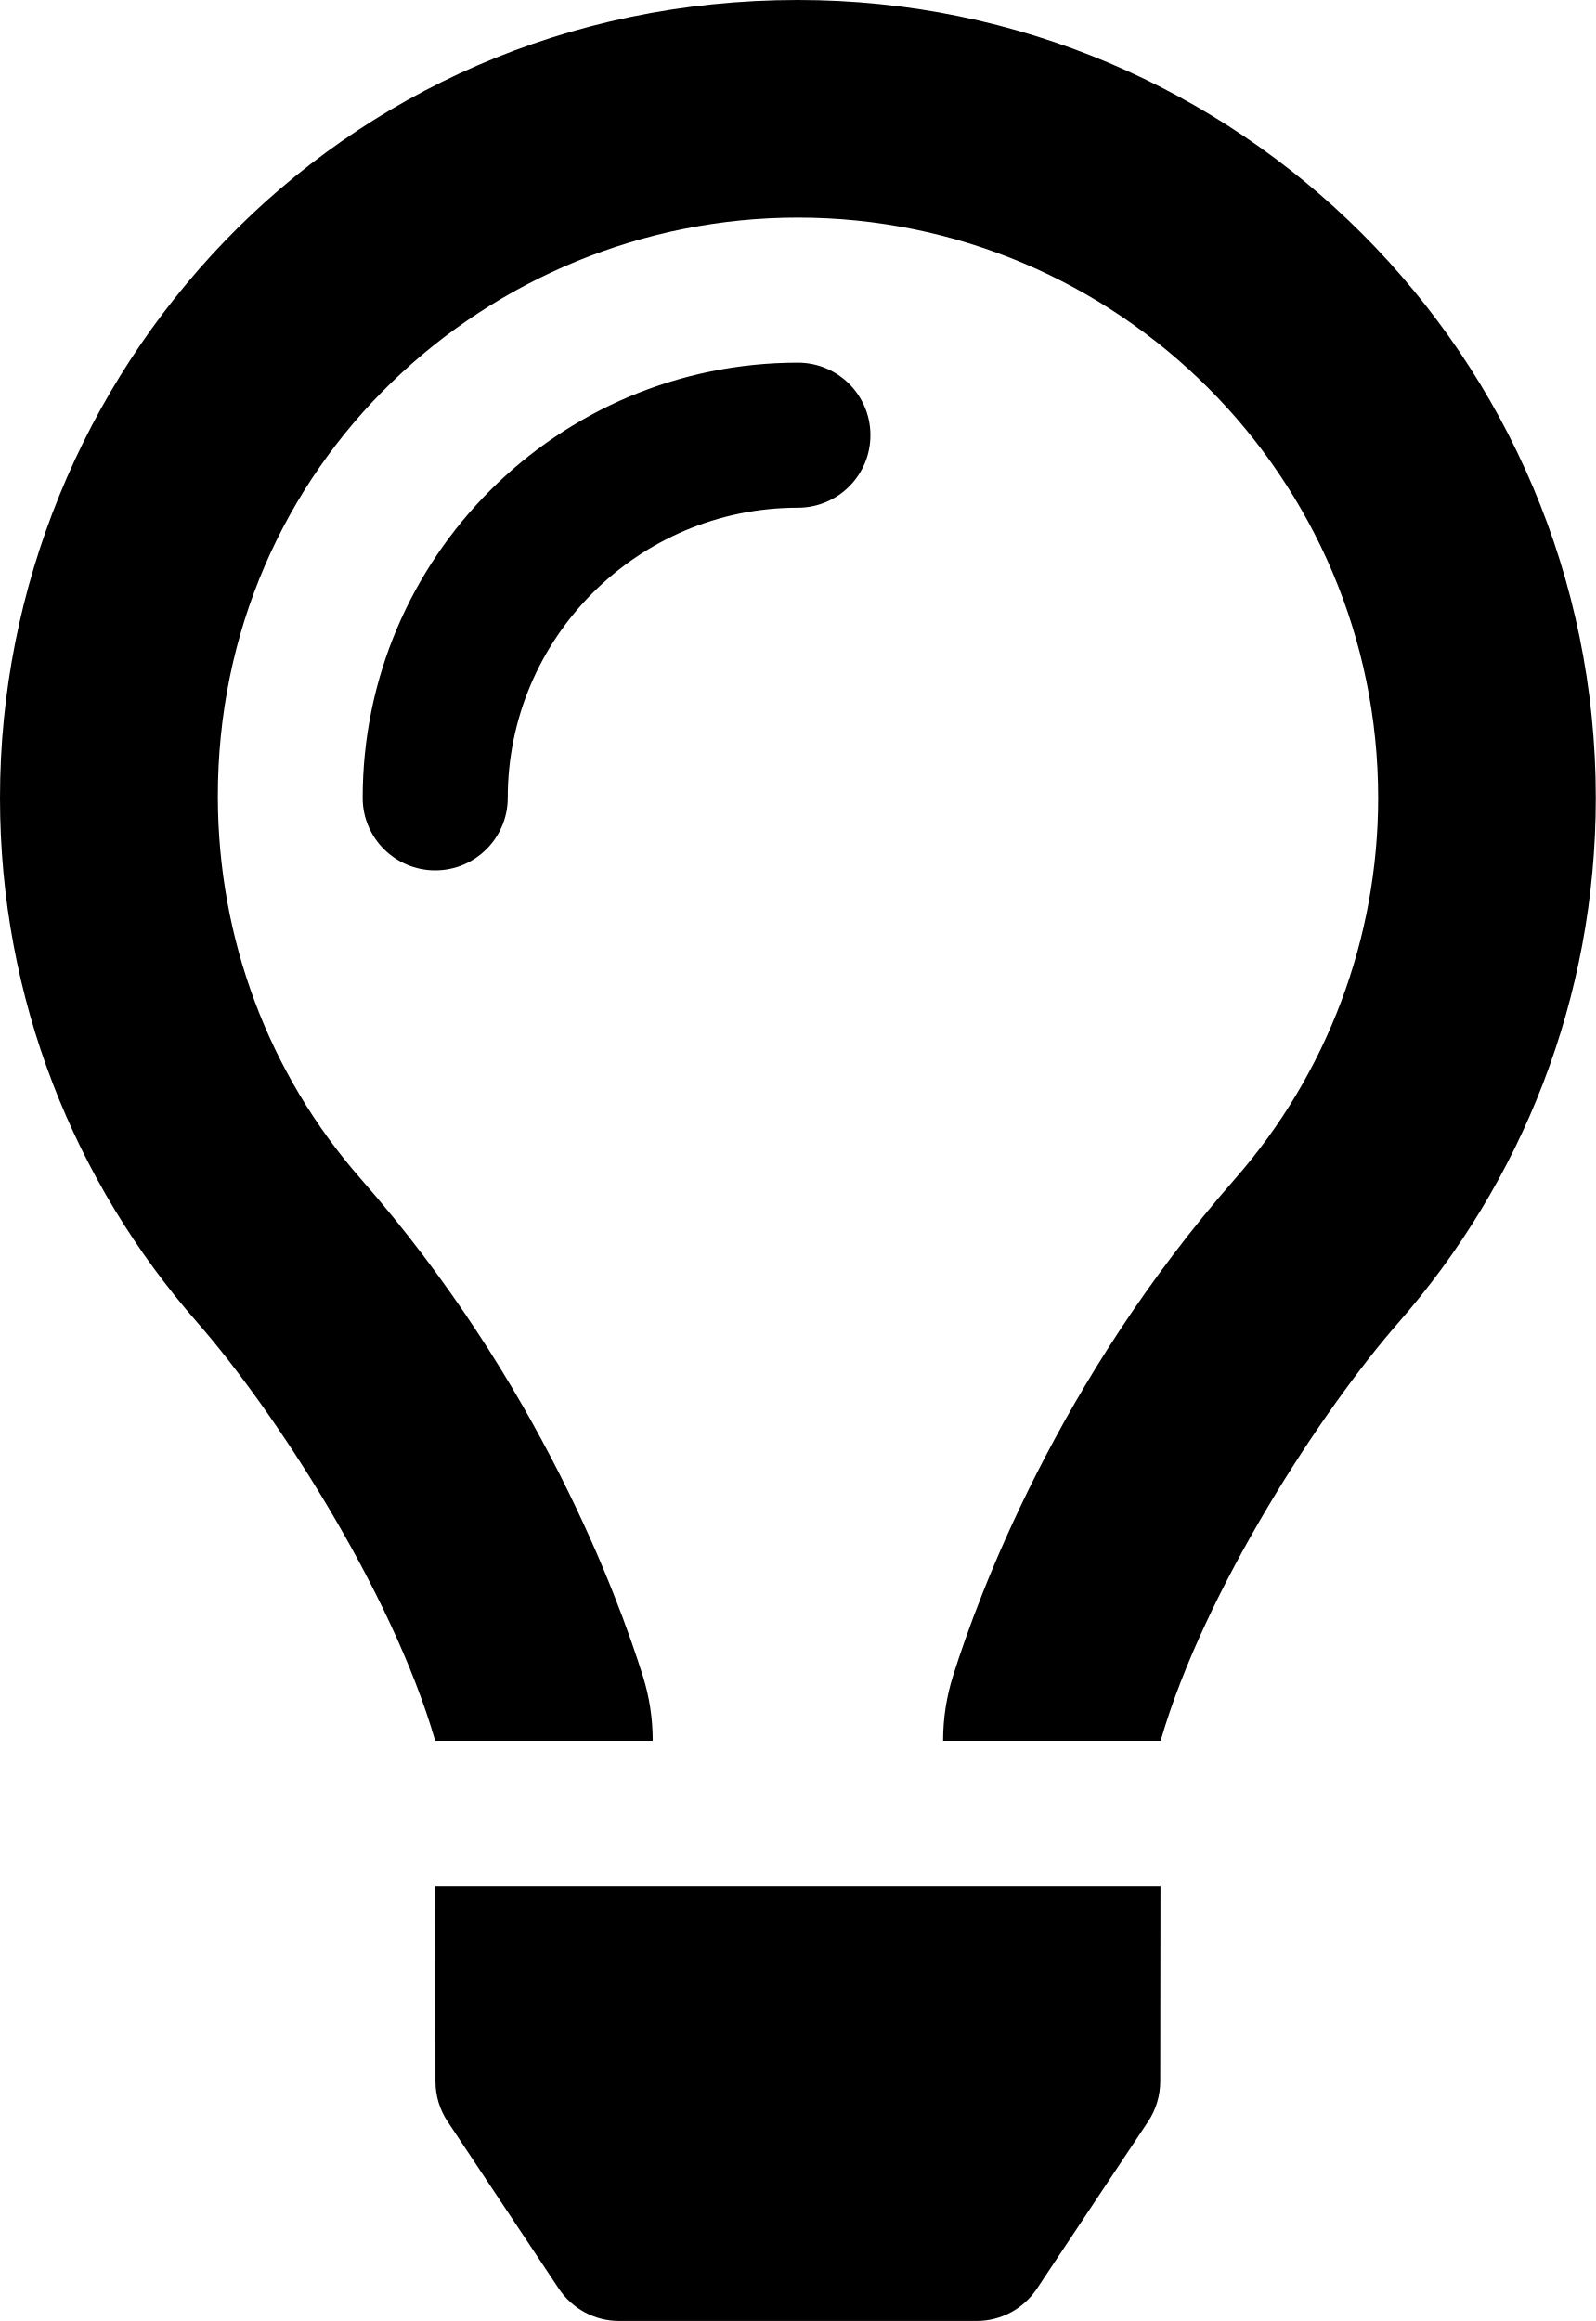
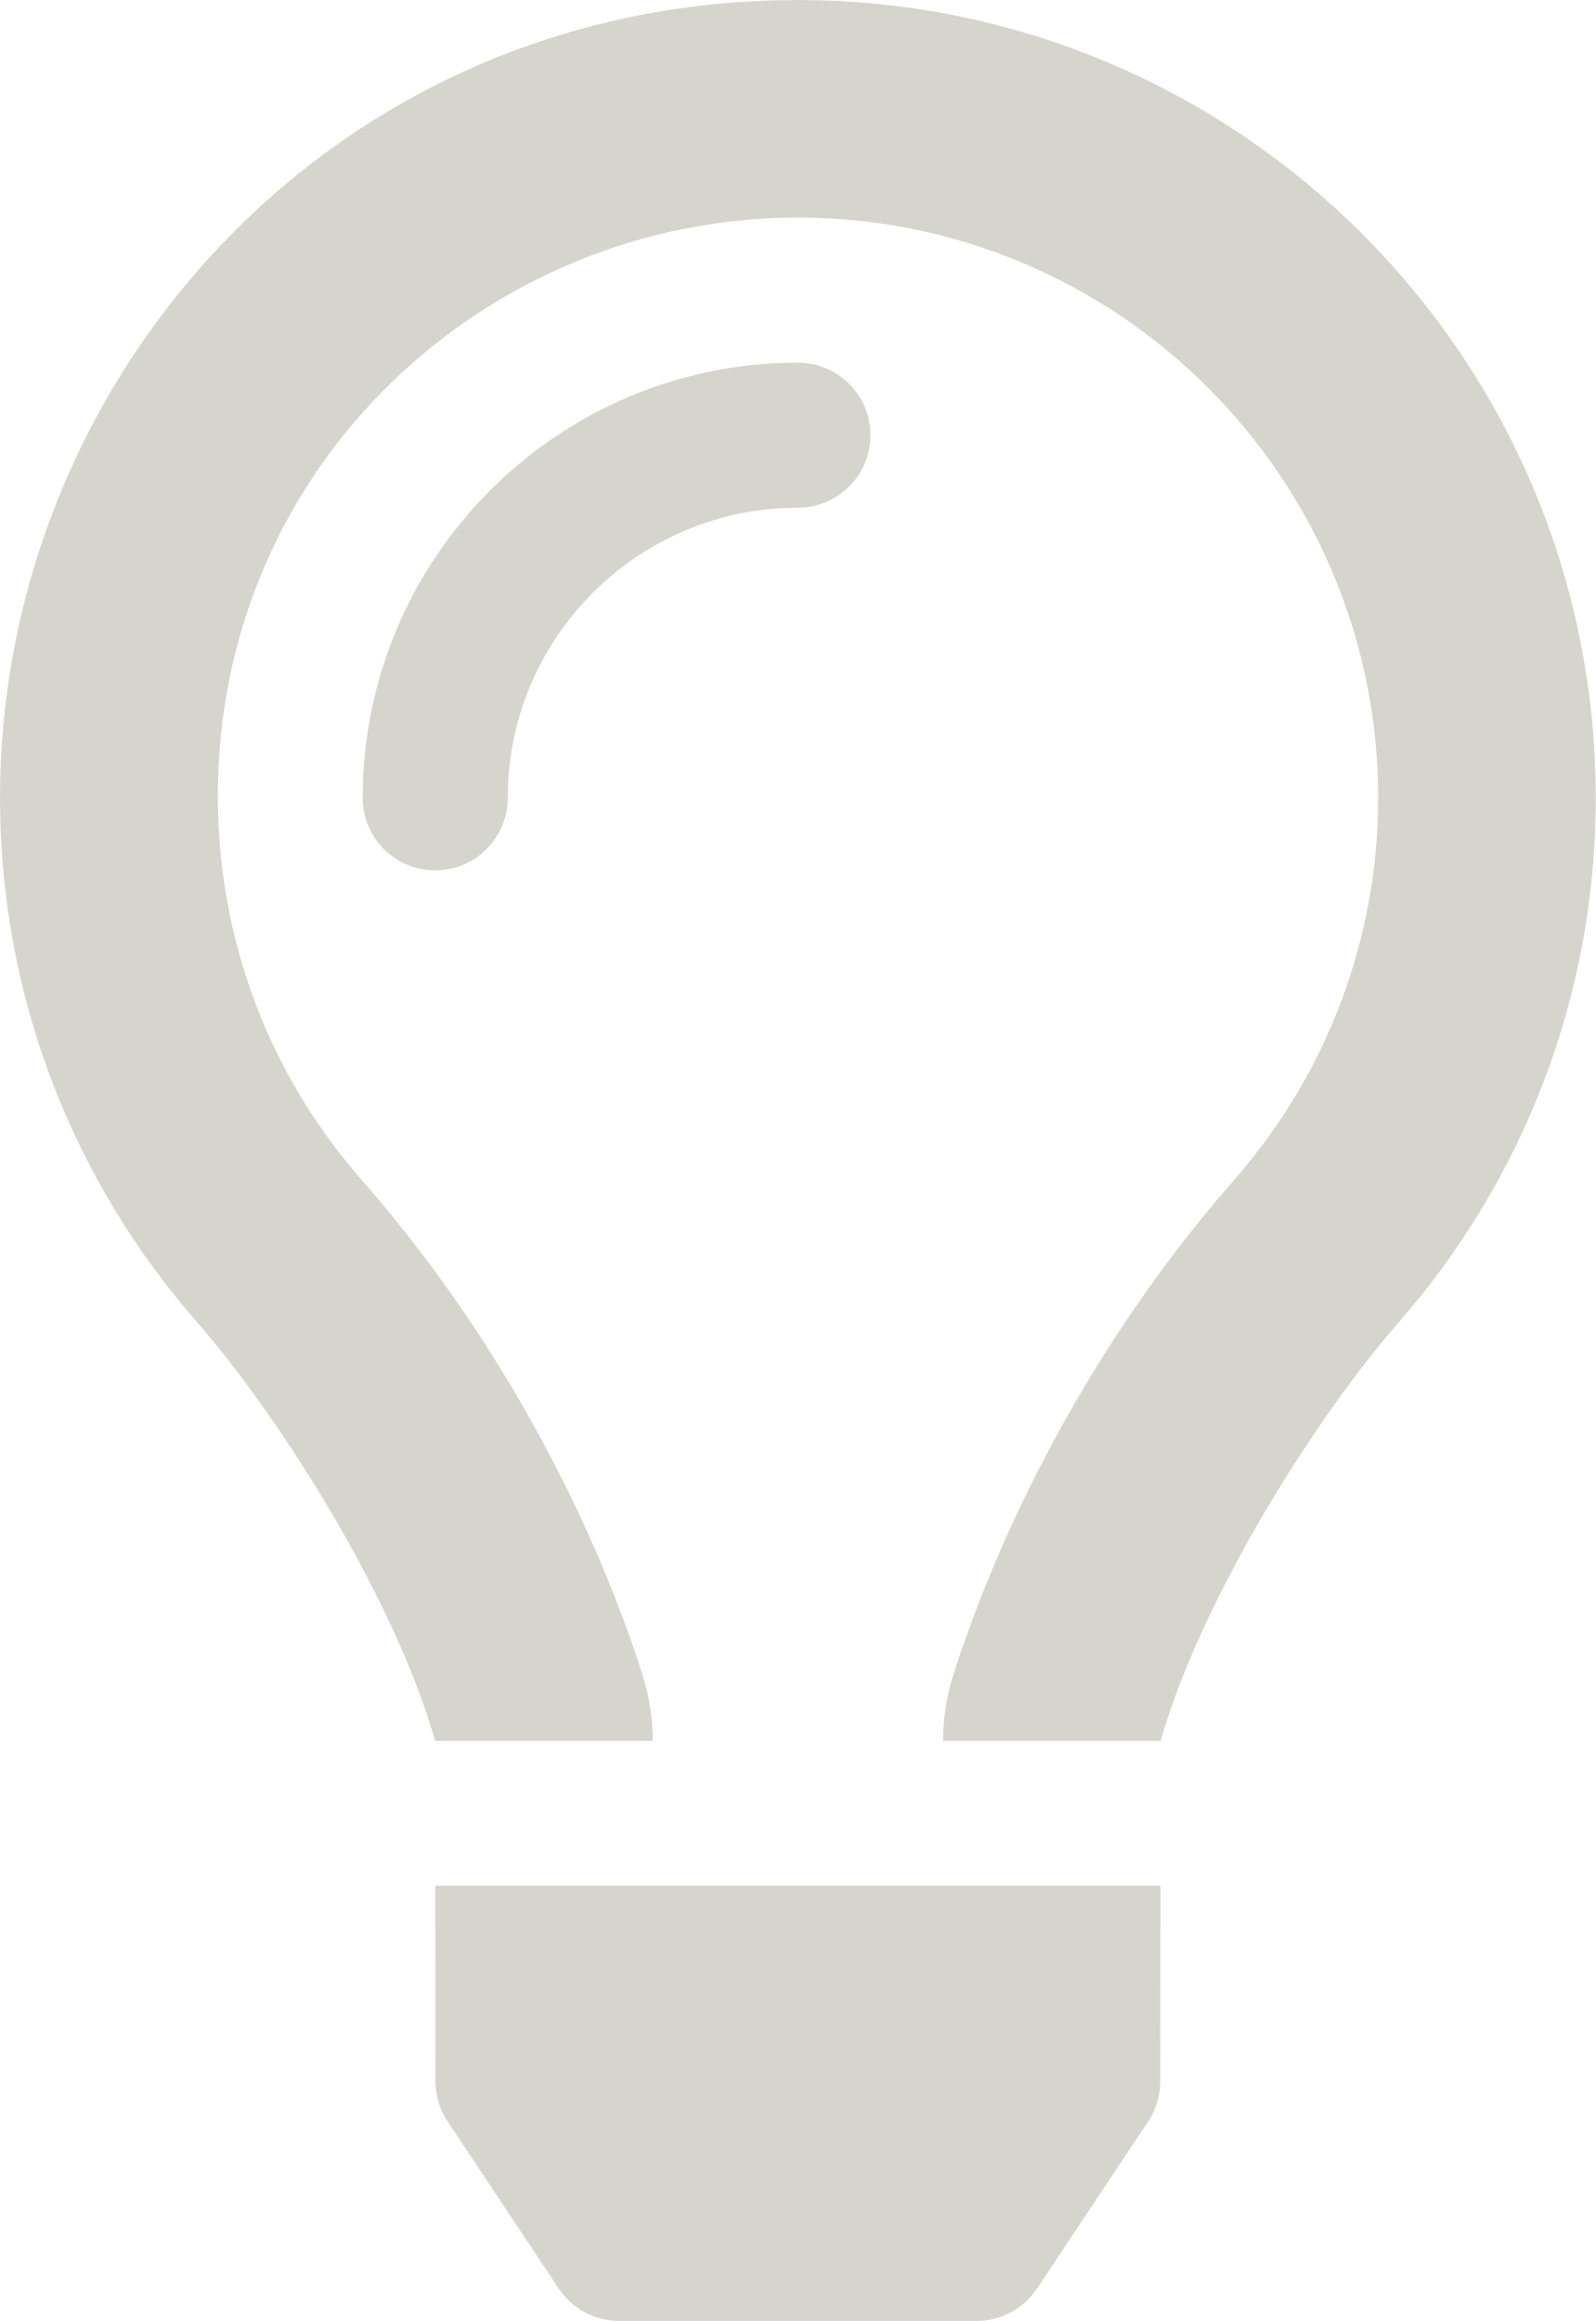
<svg xmlns="http://www.w3.org/2000/svg" viewBox="0 0 352 512">
-   <path d="M176 80c-52.94 0-96 43.06-96 96 0 8.84 7.16 16 16 16s16-7.16 16-16c0-35.3 28.72-64 64-64 8.84 0 16-7.16 16-16s-7.16-16-16-16zM96.06 459.17c0 3.15.93 6.22 2.68 8.84l24.51 36.84c2.97 4.46 7.97 7.14 13.32 7.14h78.85c5.36 0 10.36-2.68 13.32-7.14l24.51-36.84c1.74-2.62 2.67-5.7 2.68-8.84l.05-43.18H96.02l.04 43.18zM176 0C73.72 0 0 82.97 0 176c0 44.37 16.45 84.85 43.56 115.78 16.64 18.99 42.74 58.8 52.42 92.16v.06h48v-.12c-.01-4.77-.72-9.51-2.15-14.07-5.59-17.81-22.82-64.77-62.17-109.67-20.54-23.43-31.52-53.15-31.61-84.14-.2-73.64 59.67-128 127.95-128 70.58 0 128 57.42 128 128 0 30.97-11.24 60.85-31.65 84.14-39.11 44.61-56.42 91.47-62.1 109.46a47.507 47.507 0 0 0-2.22 14.3v.1h48v-.05c9.68-33.37 35.78-73.18 52.42-92.16C335.55 260.85 352 220.37 352 176 352 78.8 273.2 0 176 0z" />
+   <path style="fill:#D5D5CE;" d="M176 80c-52.94 0-96 43.06-96 96 0 8.84 7.16 16 16 16s16-7.16 16-16c0-35.3 28.72-64 64-64 8.84 0 16-7.16 16-16s-7.16-16-16-16zM96.06 459.17c0 3.15.93 6.22 2.68 8.84l24.51 36.84c2.97 4.46 7.97 7.14 13.32 7.14h78.85c5.36 0 10.36-2.68 13.32-7.14l24.51-36.84c1.74-2.62 2.67-5.7 2.68-8.84l.05-43.18H96.02l.04 43.18zM176 0C73.72 0 0 82.97 0 176c0 44.37 16.45 84.85 43.56 115.78 16.64 18.99 42.74 58.8 52.42 92.16v.06h48v-.12c-.01-4.77-.72-9.51-2.15-14.07-5.59-17.81-22.82-64.77-62.17-109.67-20.54-23.43-31.52-53.15-31.61-84.14-.2-73.64 59.67-128 127.95-128 70.58 0 128 57.42 128 128 0 30.97-11.24 60.85-31.65 84.14-39.11 44.61-56.42 91.47-62.1 109.46a47.507 47.507 0 0 0-2.22 14.3v.1h48v-.05c9.68-33.37 35.78-73.18 52.42-92.16C335.55 260.85 352 220.37 352 176 352 78.8 273.2 0 176 0z" />
</svg>
